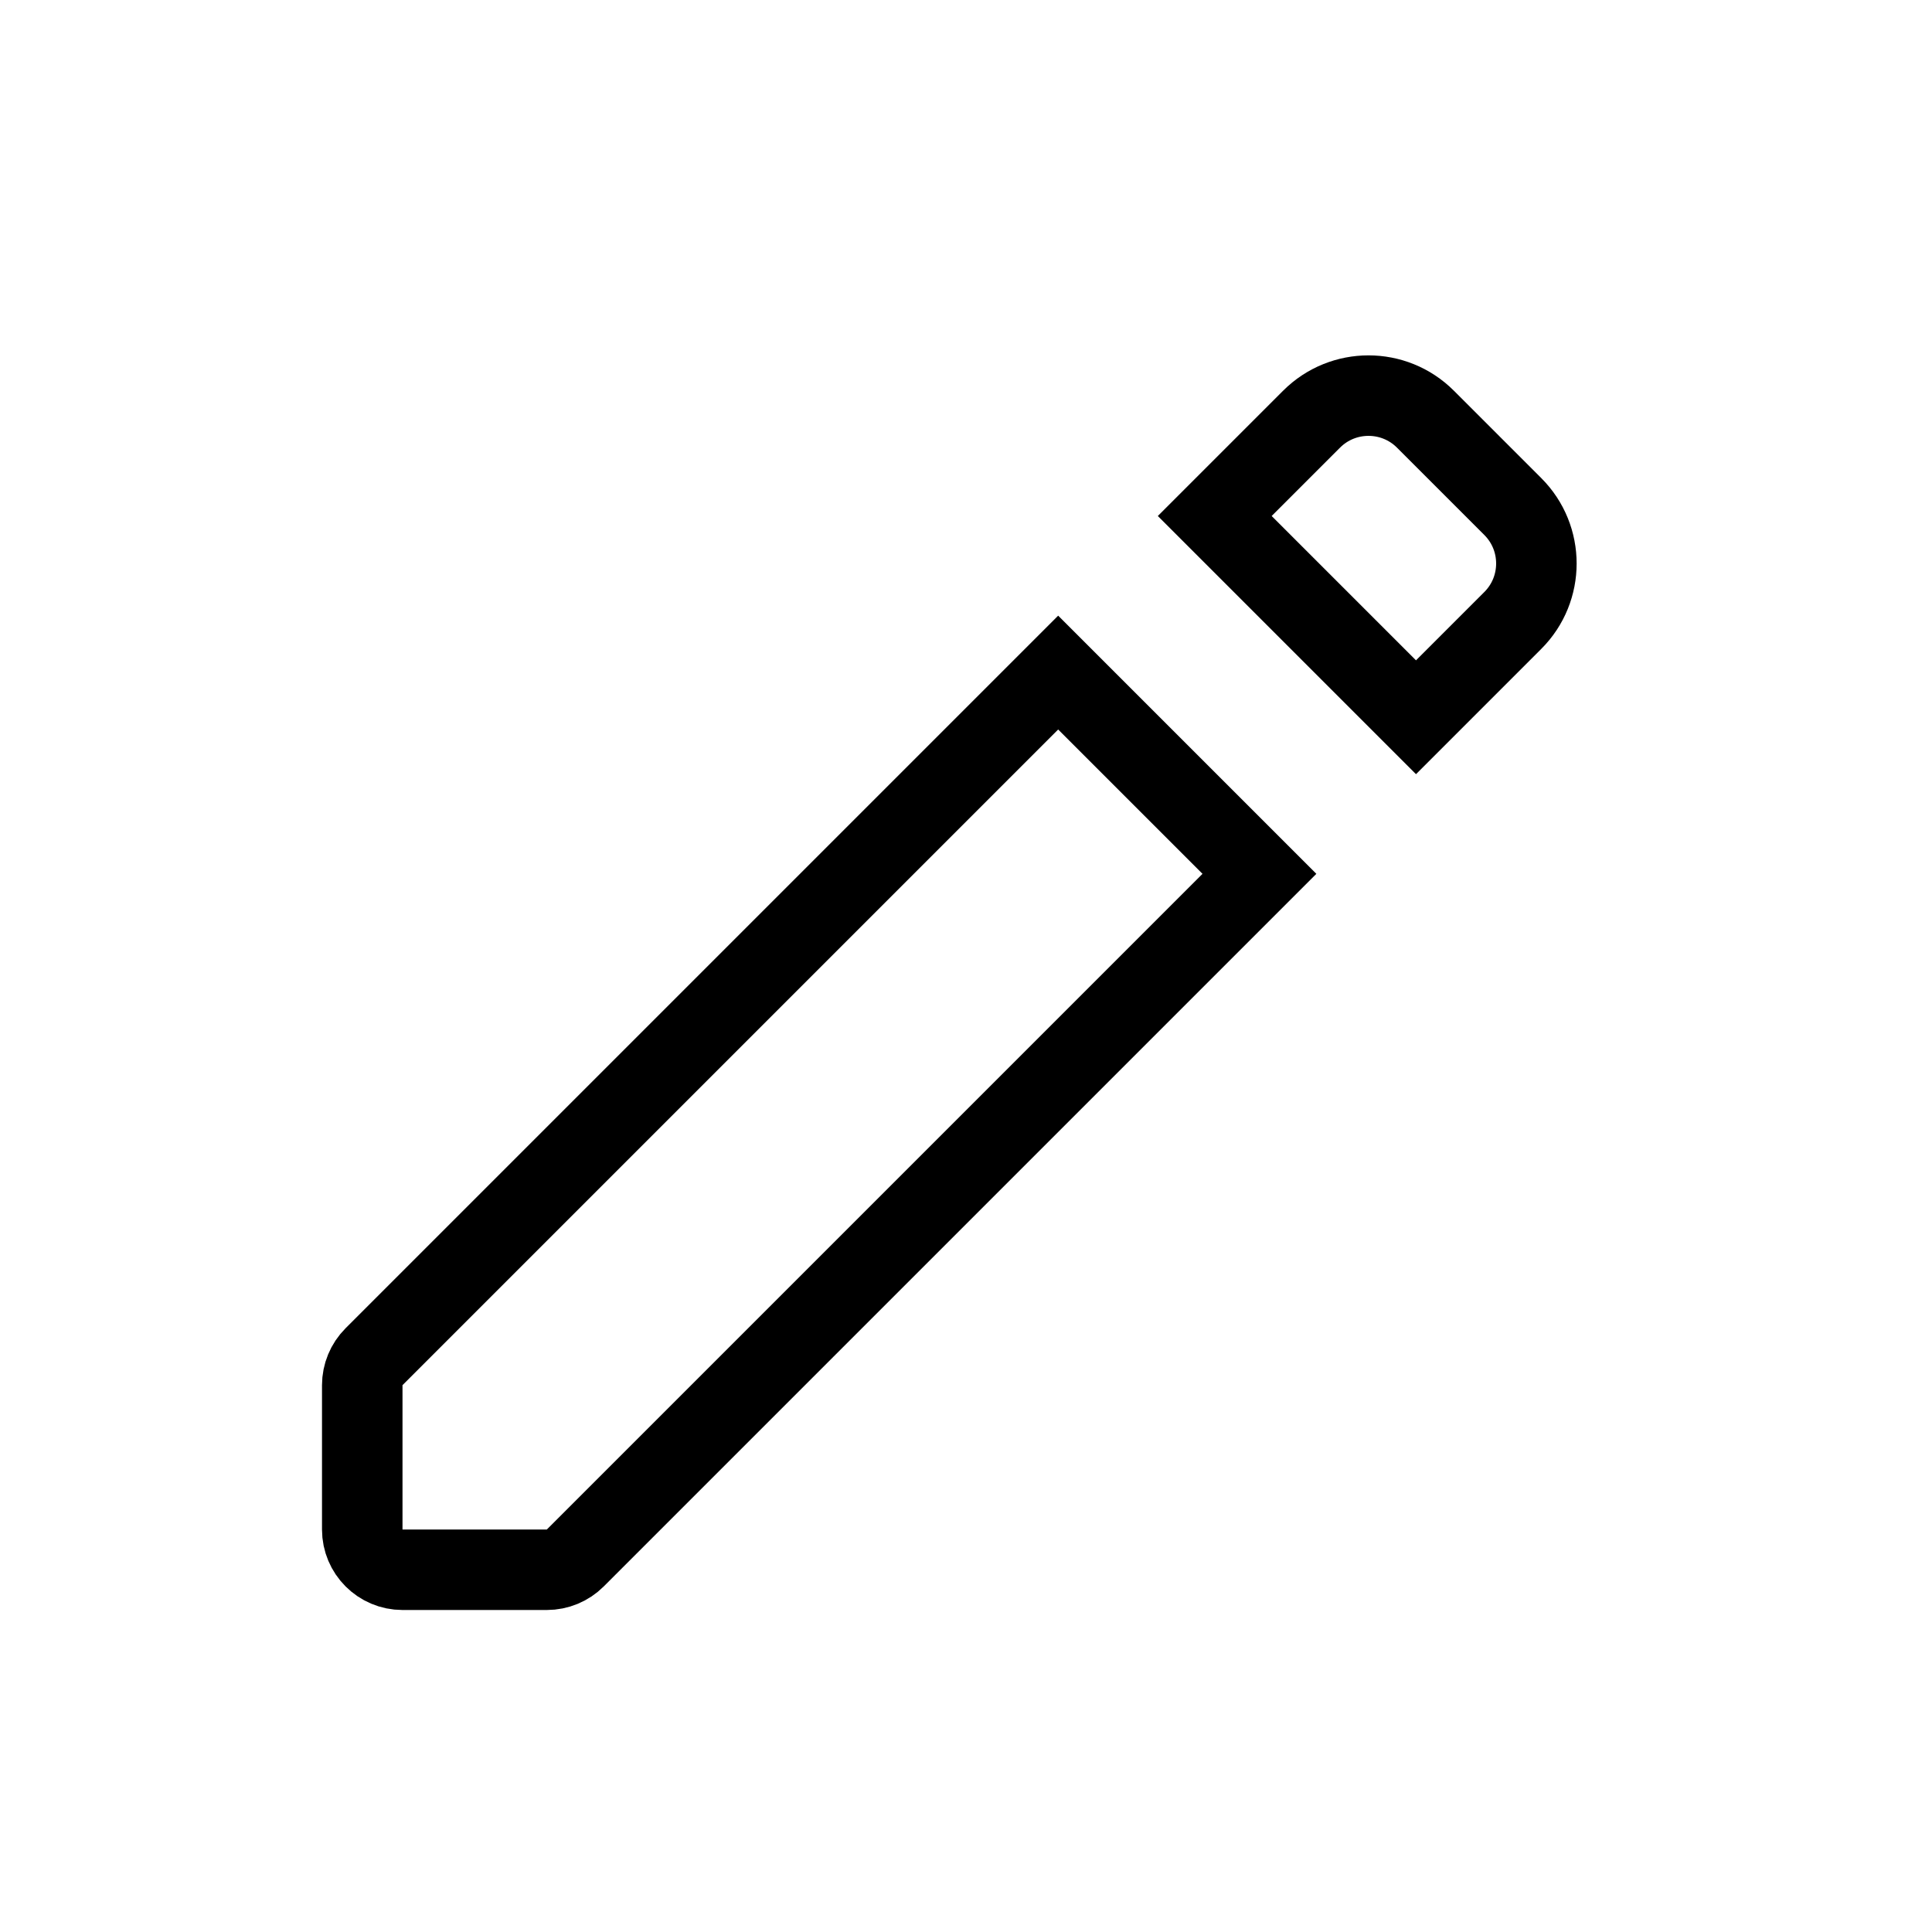
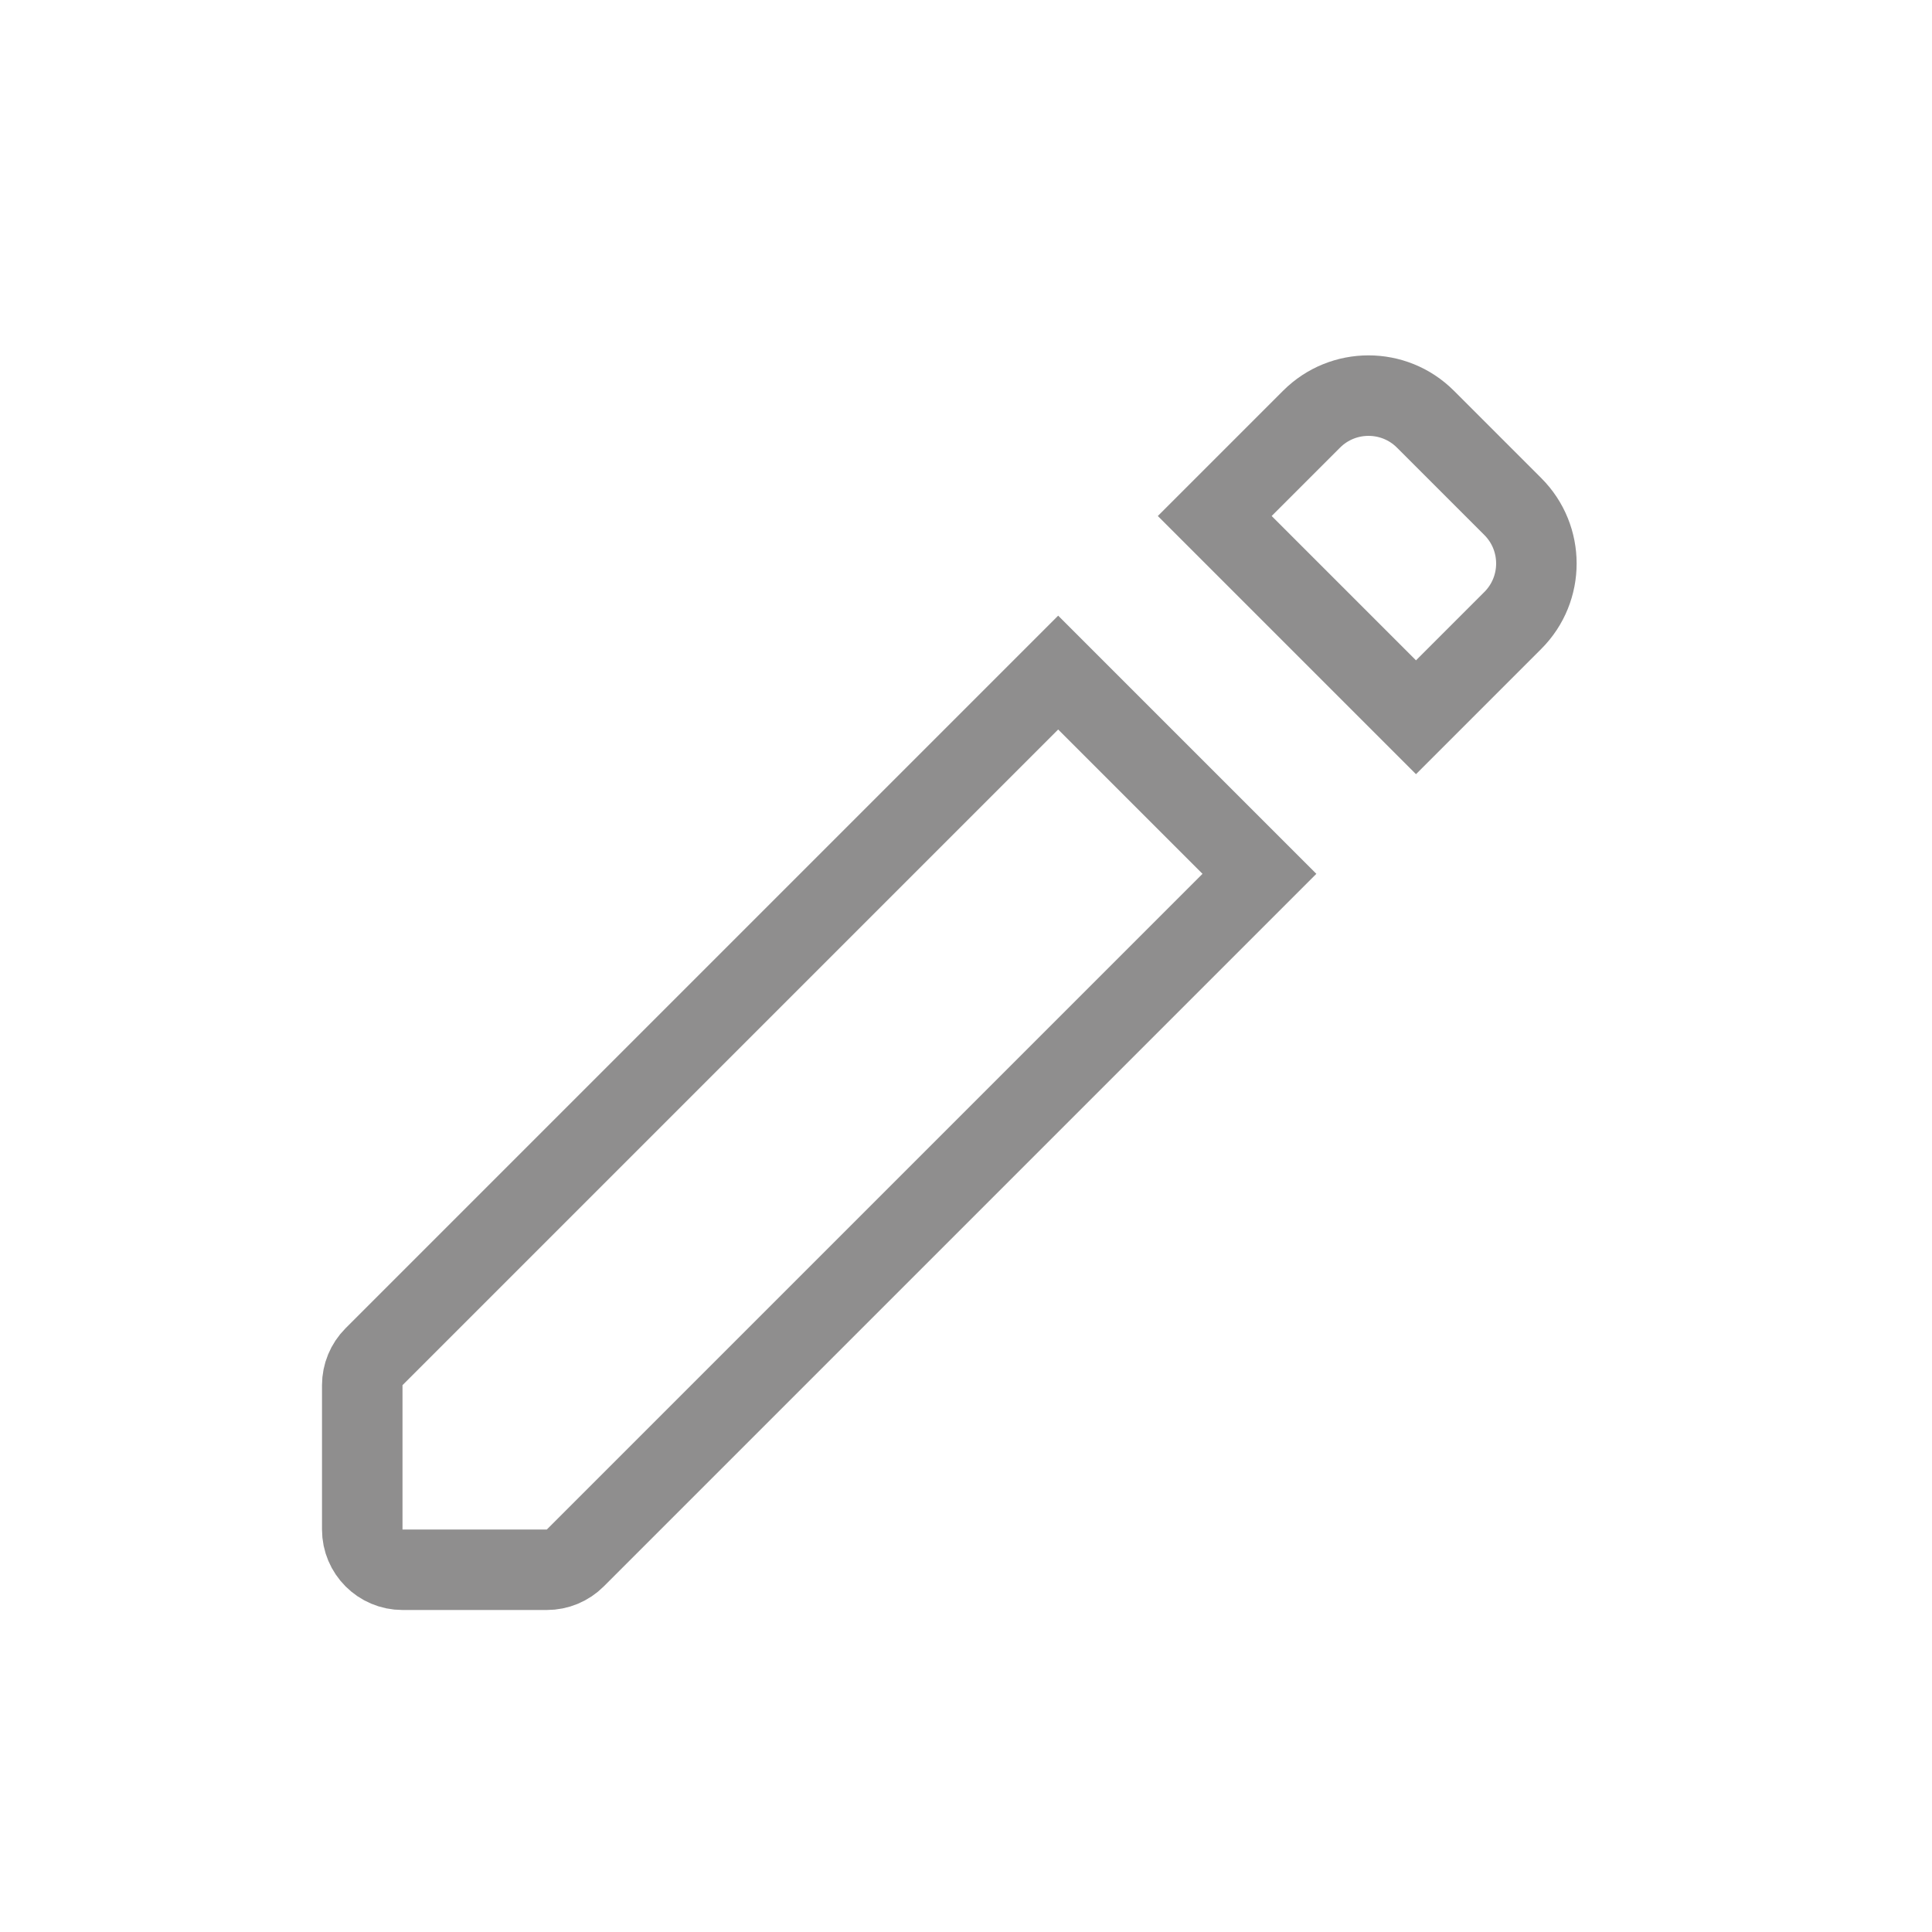
<svg xmlns="http://www.w3.org/2000/svg" width="800px" height="800px" viewBox="0 0 24 24" fill="none">
-   <path d="M4.5 17.207V19C4.5 19.276 4.724 19.5 5 19.5H6.793C6.926 19.5 7.053 19.447 7.146 19.354L15.645 10.855L13.145 8.355L4.646 16.854C4.553 16.947 4.5 17.075 4.5 17.207Z" stroke="#000000" />
-   <path d="M15.09 6.41L17.59 8.91L18.793 7.707C19.183 7.317 19.183 6.683 18.793 6.293L17.707 5.207C17.317 4.817 16.683 4.817 16.293 5.207L15.09 6.41Z" stroke="#000000" />
+   <path d="M4.5 17.207V19C4.5 19.276 4.724 19.5 5 19.5H6.793C6.926 19.5 7.053 19.447 7.146 19.354L15.645 10.855L13.145 8.355L4.646 16.854C4.553 16.947 4.5 17.075 4.5 17.207Z" stroke="#8f8e8e" />
+   <path d="M15.09 6.41L17.59 8.91L18.793 7.707C19.183 7.317 19.183 6.683 18.793 6.293L17.707 5.207C17.317 4.817 16.683 4.817 16.293 5.207L15.09 6.41Z" stroke="#8f8e8e" />
</svg>
